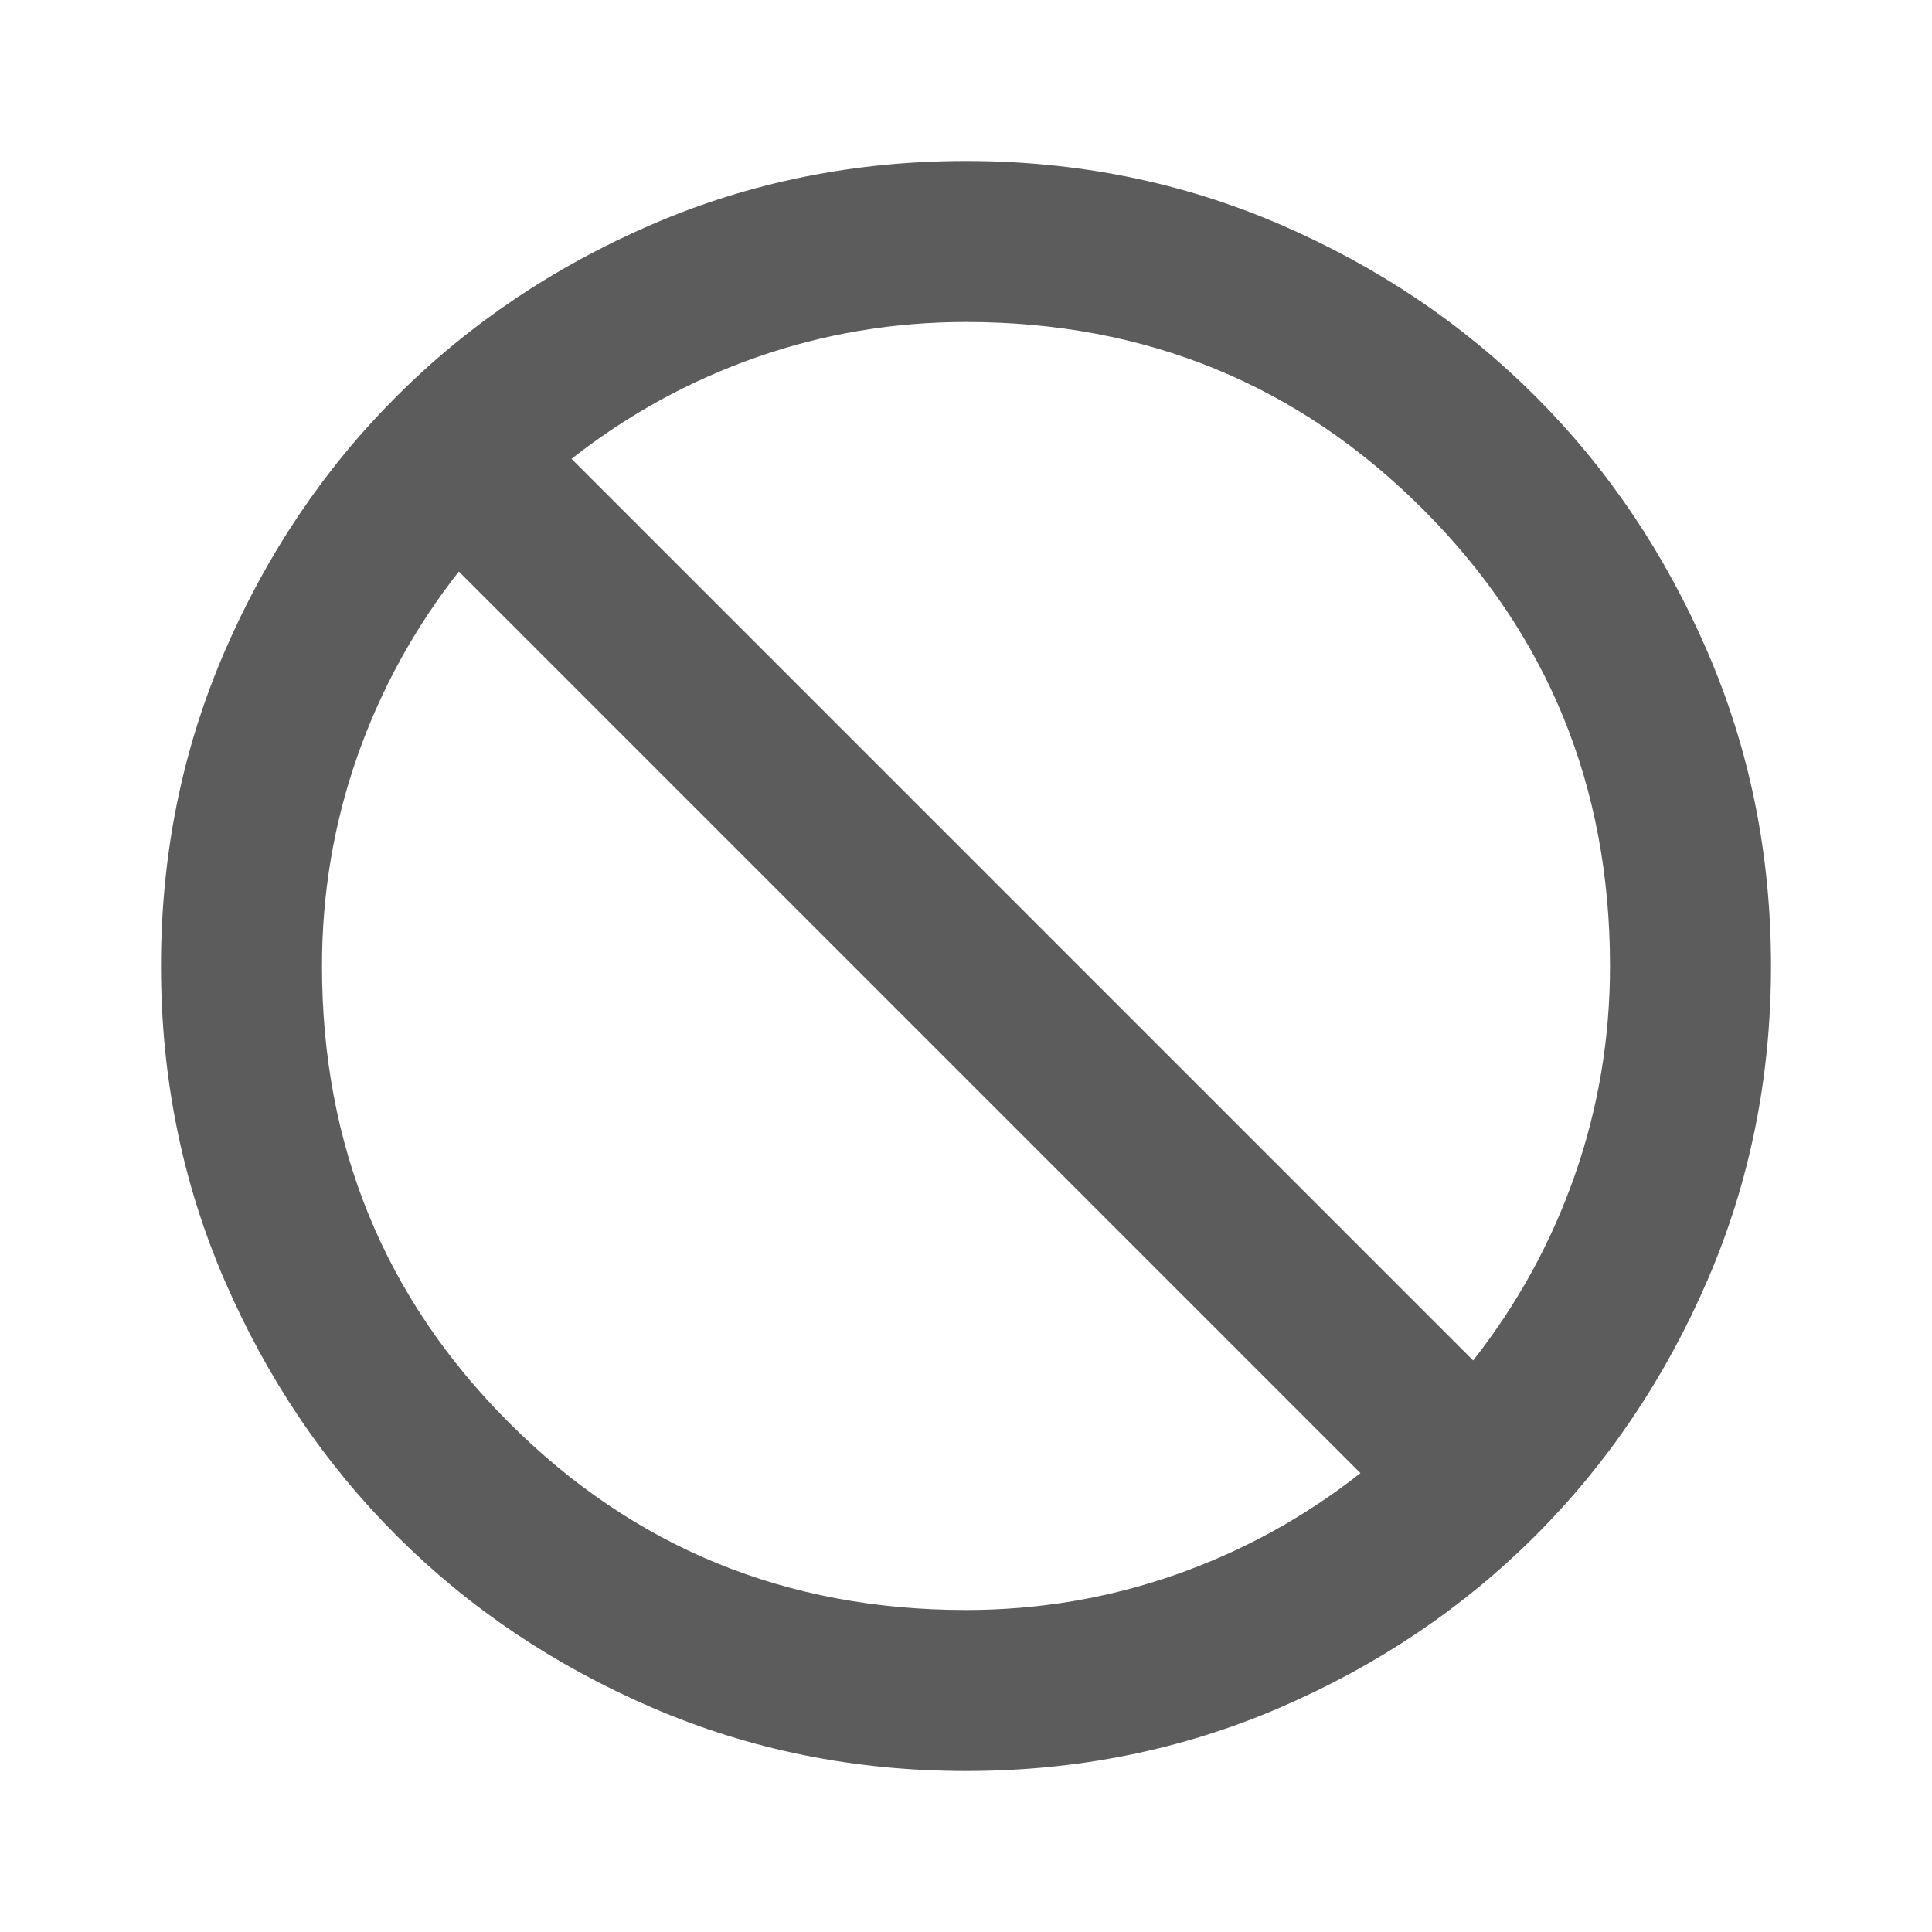
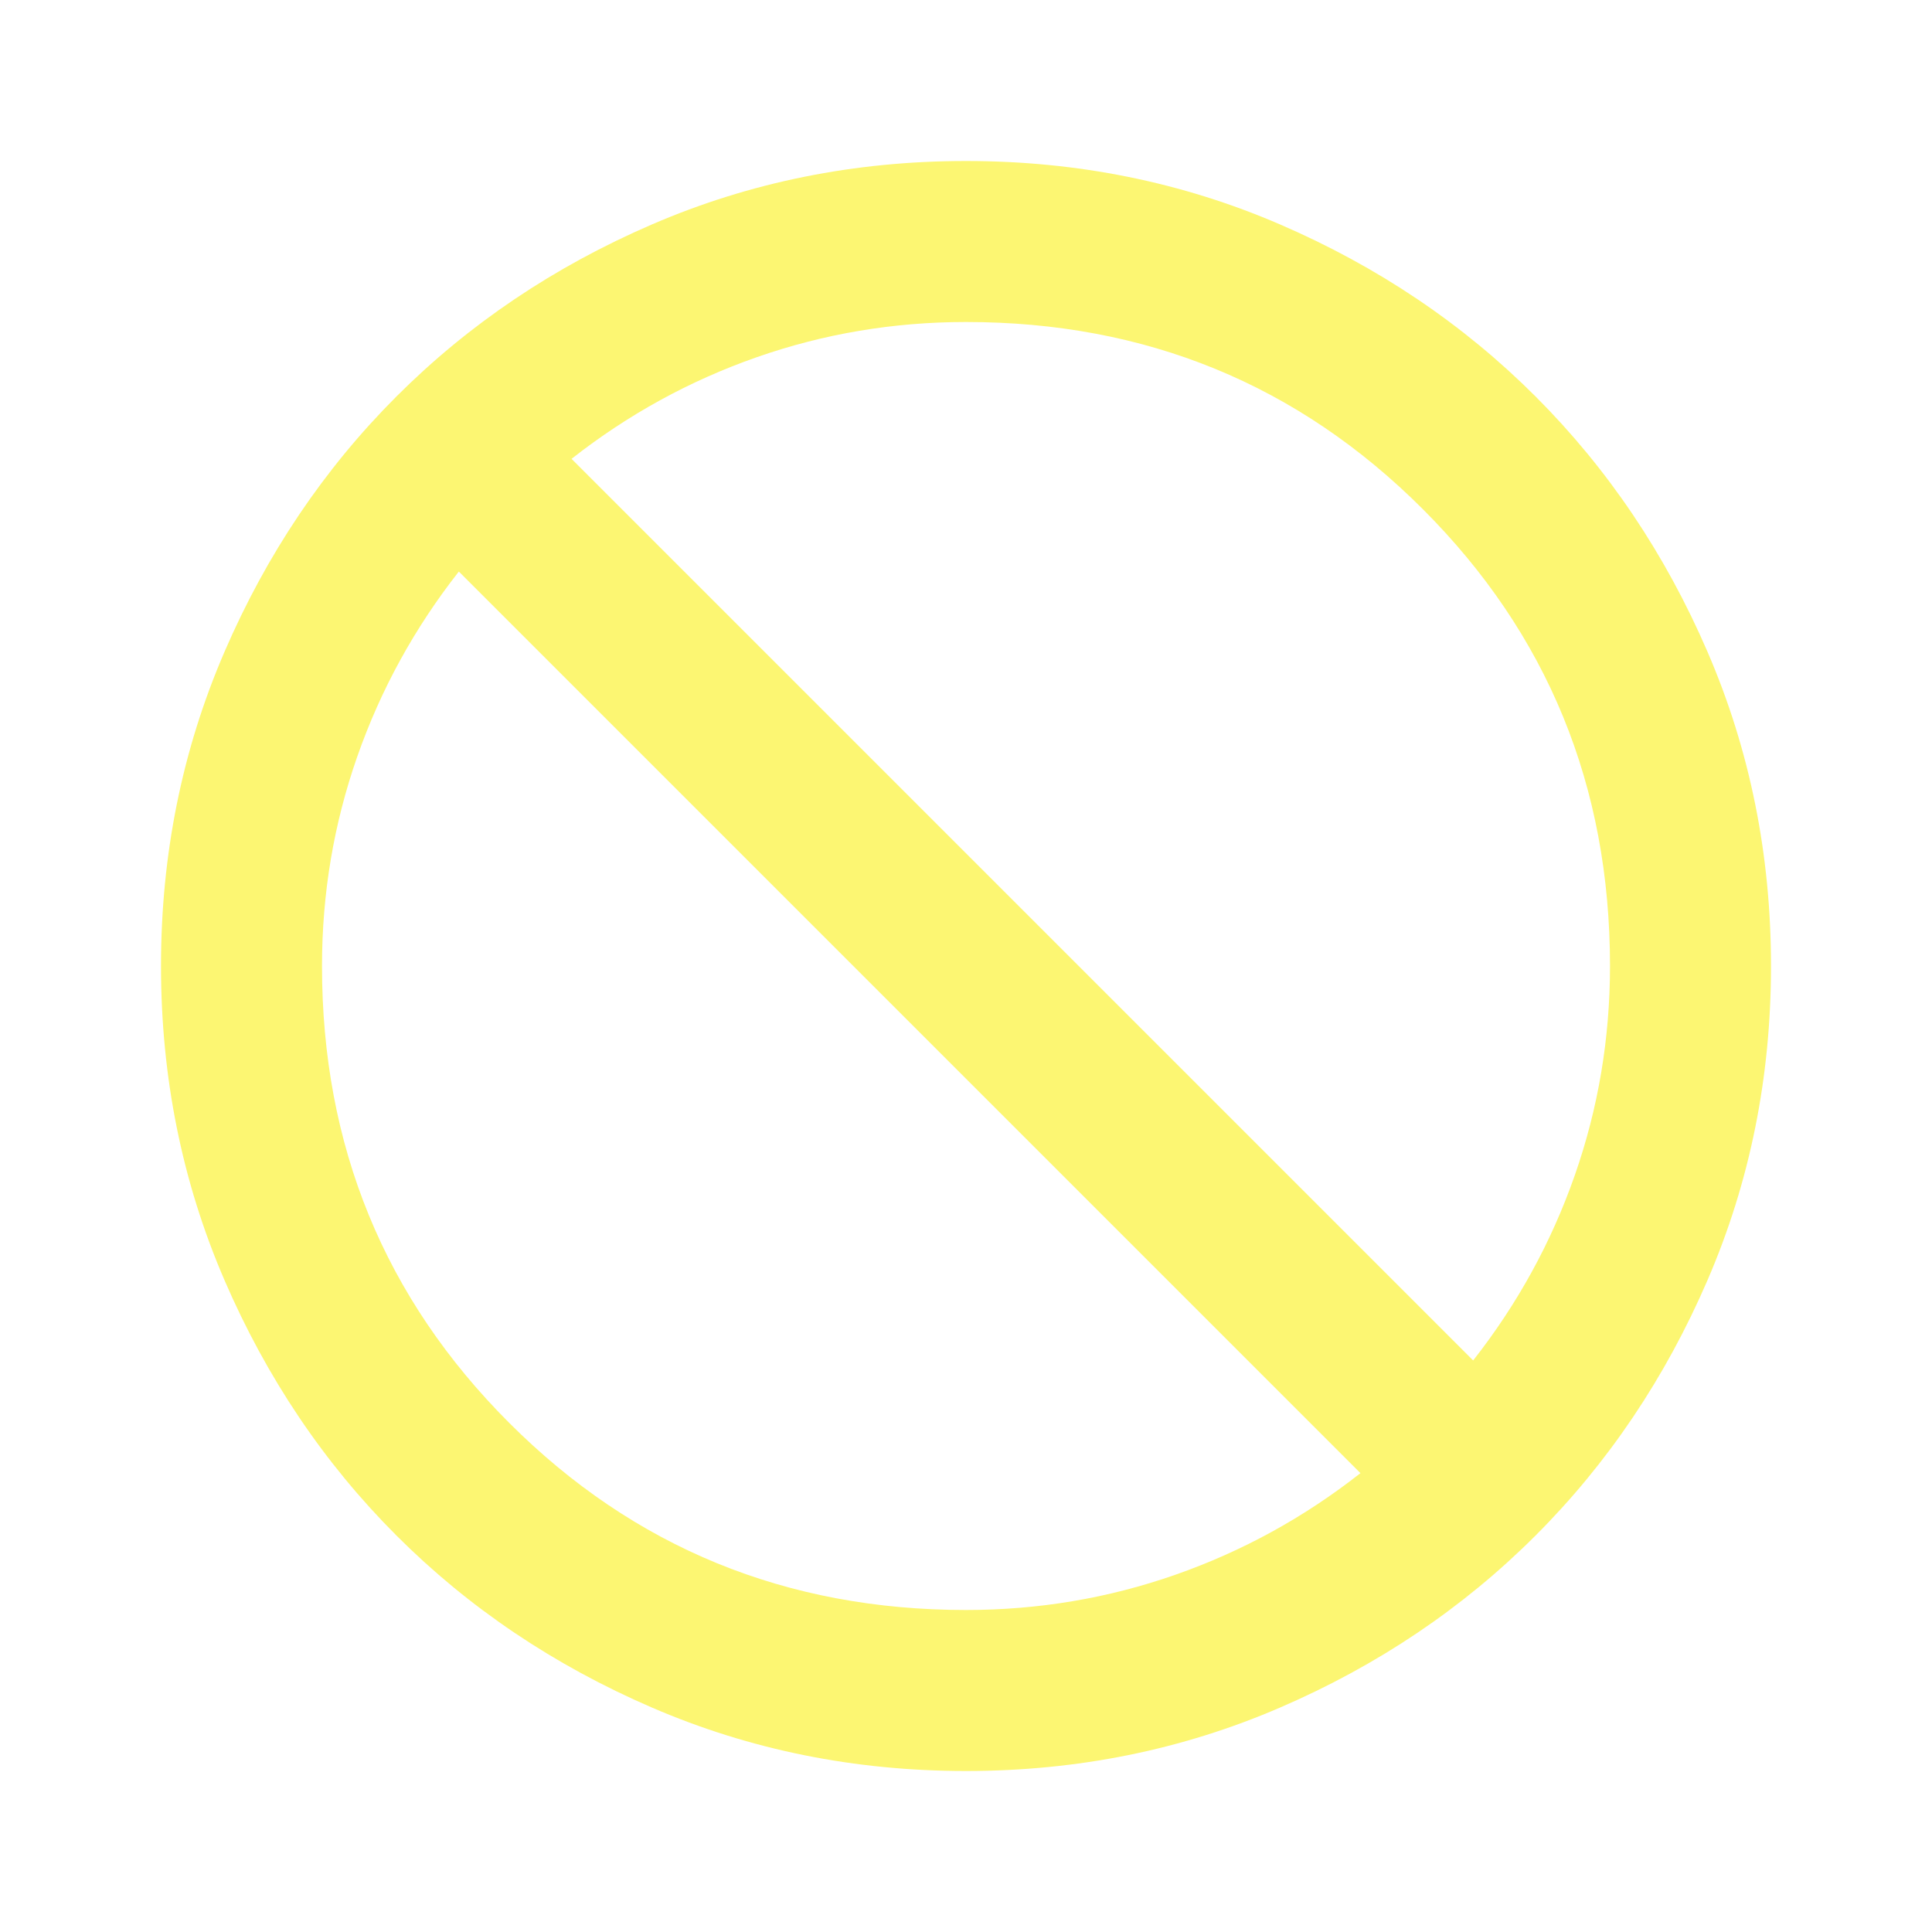
- <svg xmlns="http://www.w3.org/2000/svg" height="24px" viewBox="0 -960 960 960" width="24px" fill="#5c5c5c">
+ <svg xmlns="http://www.w3.org/2000/svg" height="24px" viewBox="0 -960 960 960" width="24px" fill="#fcf672">
  <path d="M480-80q-83 0-156-31.5T197-197q-54-54-85.5-127T80-480q0-83 31.5-156T197-763q54-54 127-85.5T480-880q83 0 156 31.5T763-763q54 54 85.5 127T880-480q0 83-31.5 156T763-197q-54 54-127 85.5T480-80Zm0-80q54 0 104-17.5t92-50.5L228-676q-33 42-50.5 92T160-480q0 134 93 227t227 93Zm252-124q33-42 50.5-92T800-480q0-134-93-227t-227-93q-54 0-104 17.5T284-732l448 448Z" />
</svg>
